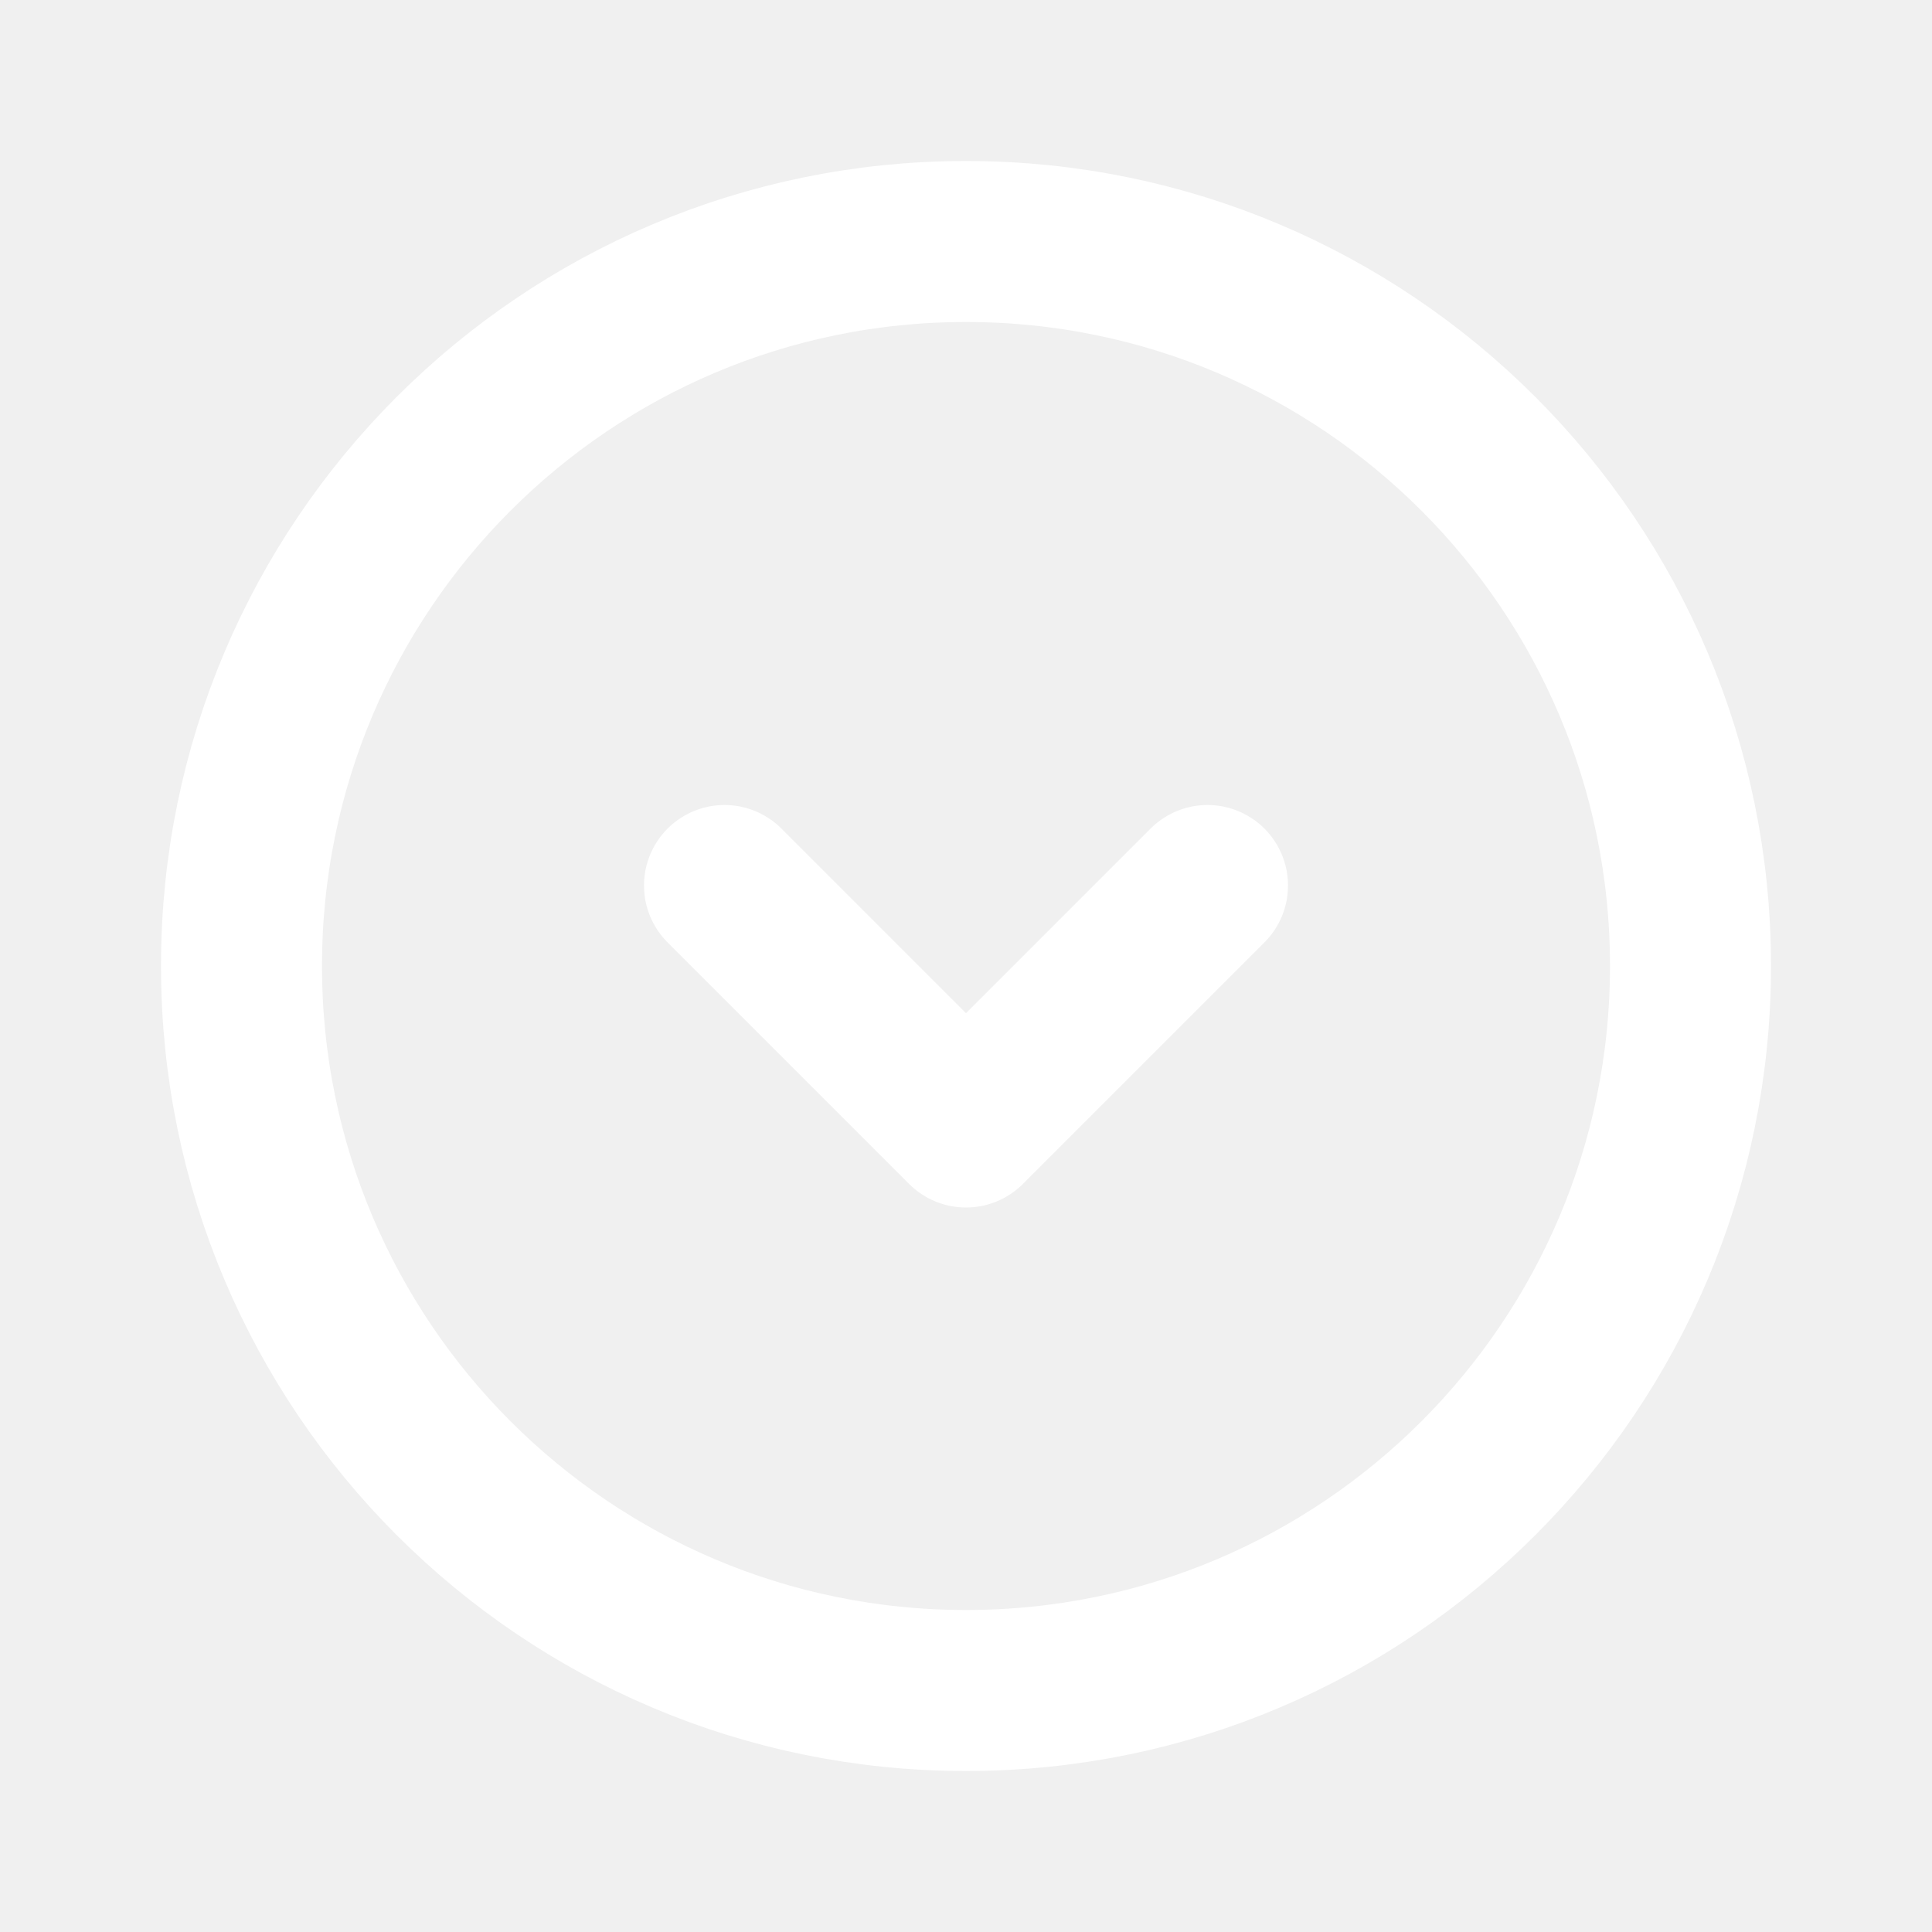
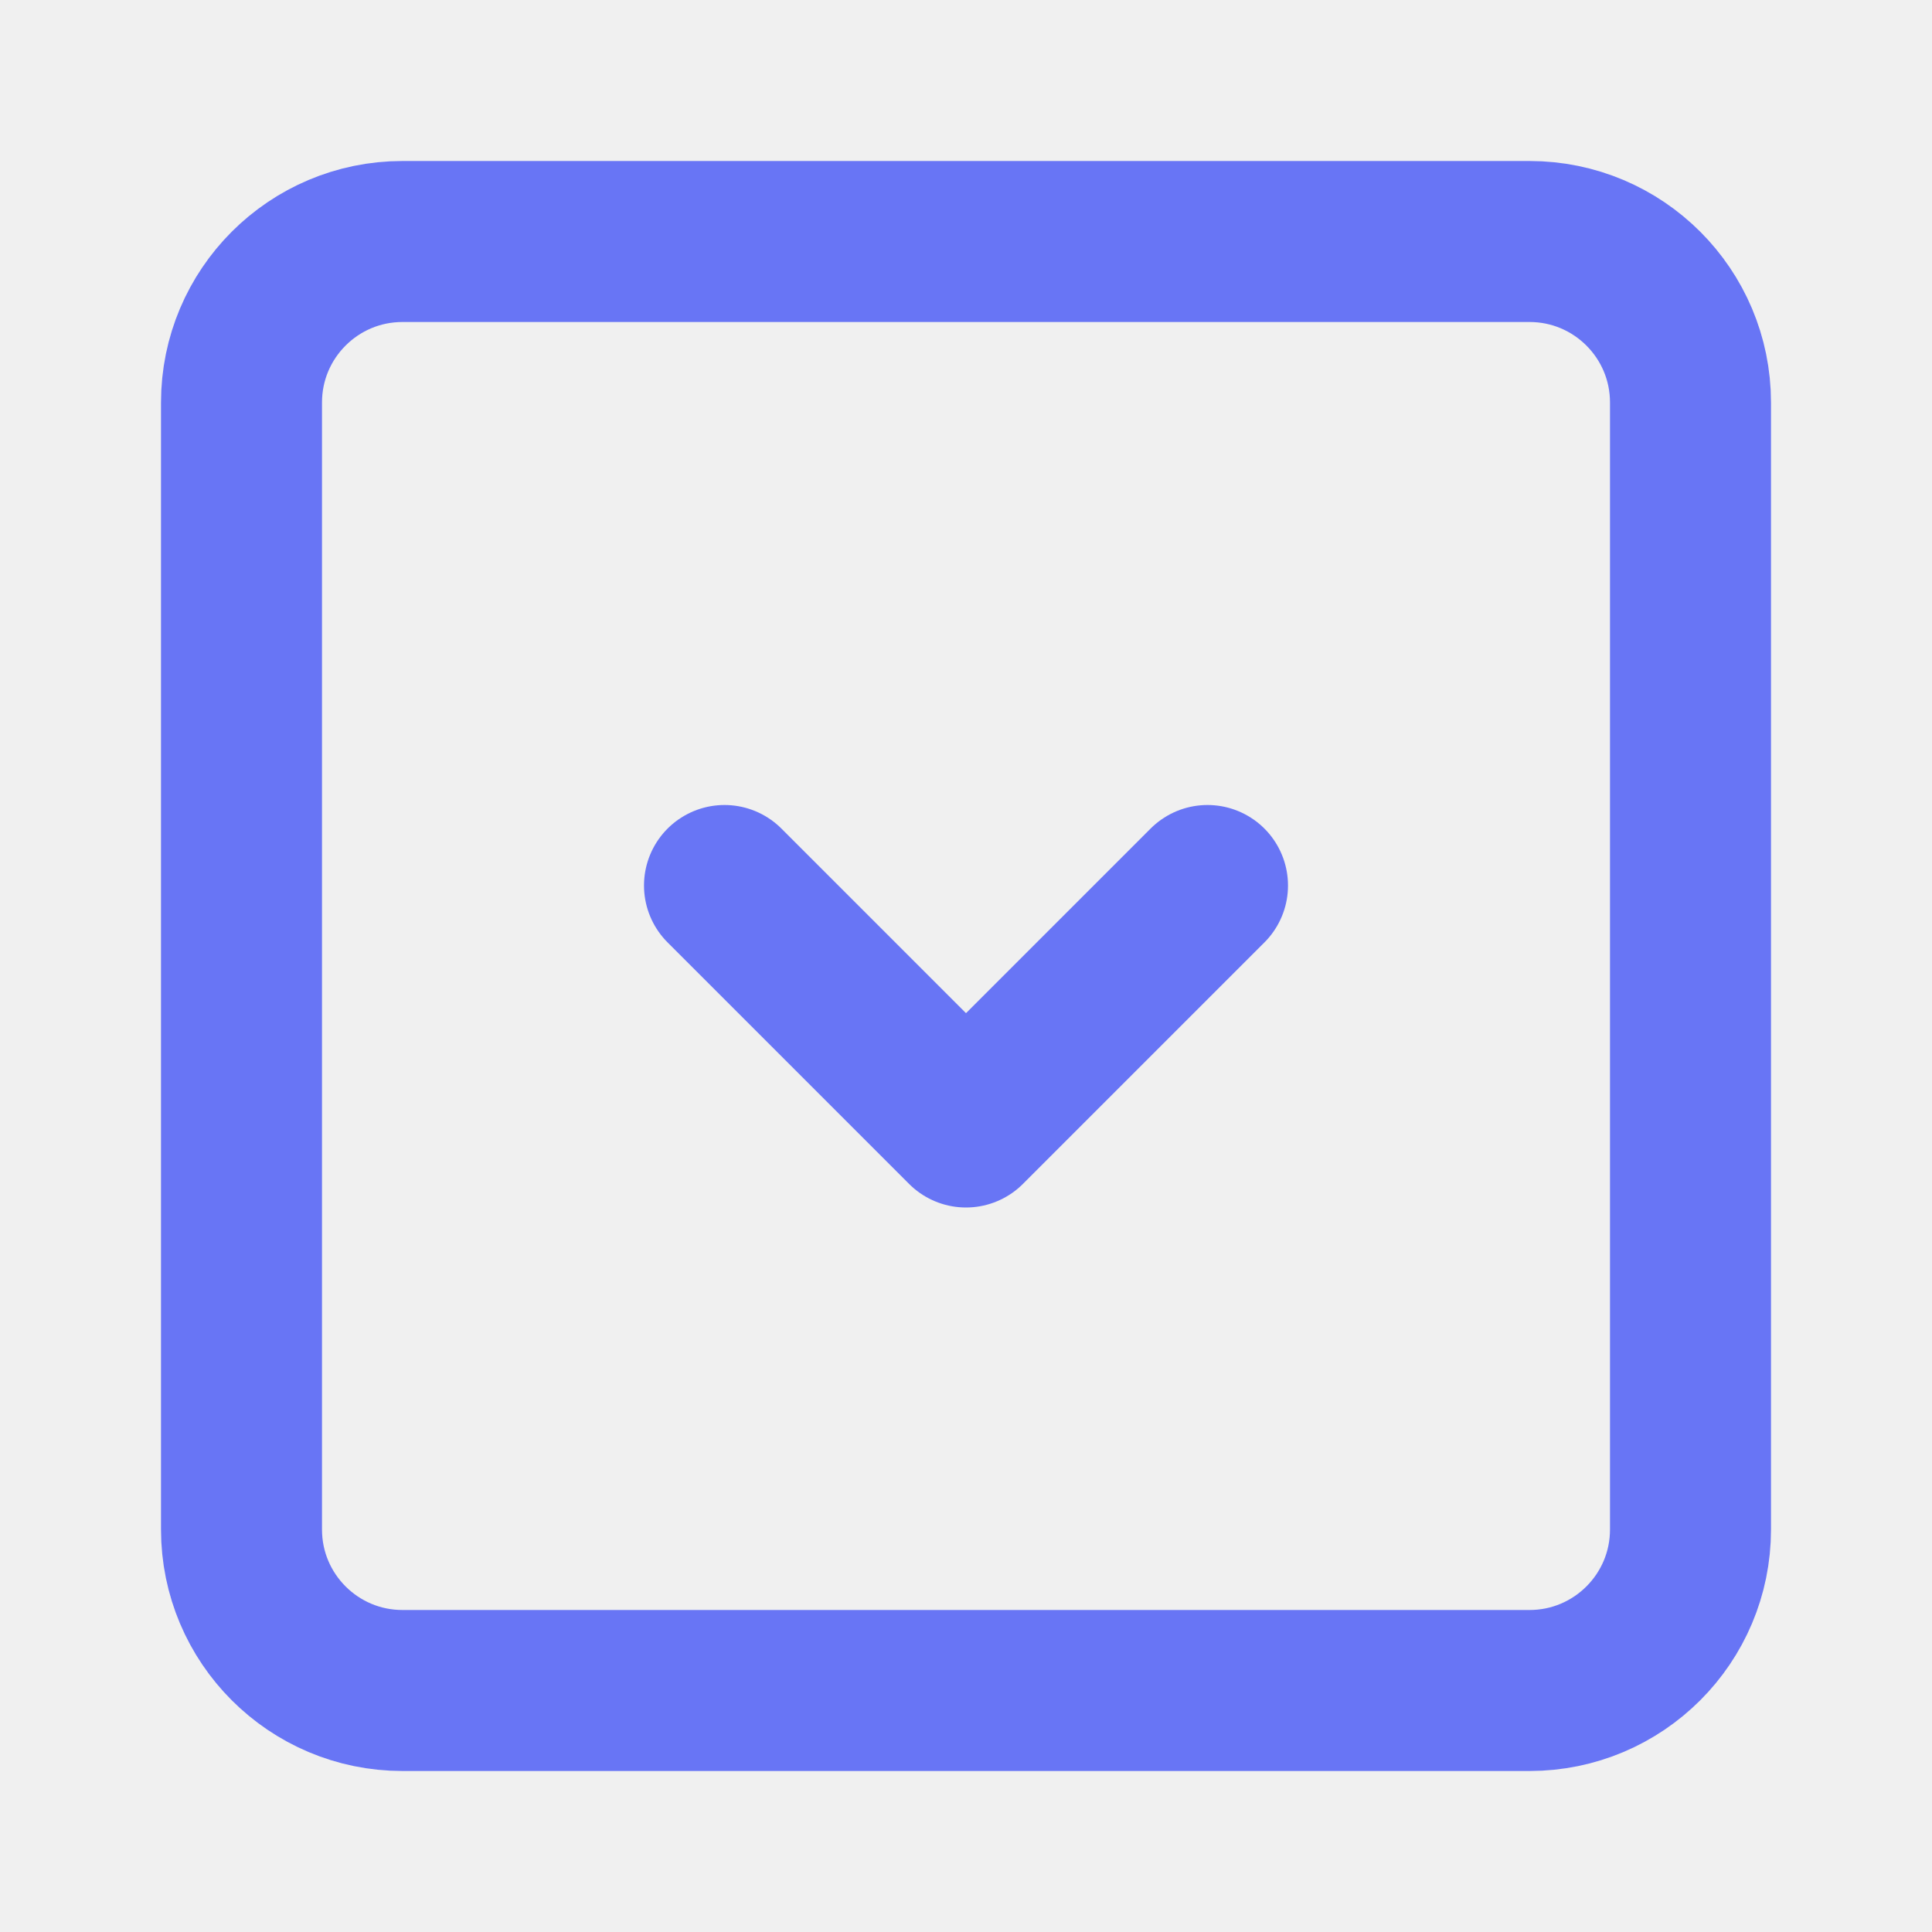
- <svg xmlns="http://www.w3.org/2000/svg" width="24" height="24" viewBox="0 0 24 24" fill="none" stroke="#fff" stroke-width="2" stroke-linecap="round" stroke-linejoin="round" class="icon icon-tabler icons-tabler-outline icon-tabler-circle-chevron-down">
+ <svg xmlns="http://www.w3.org/2000/svg" width="24" height="24" viewBox="0 0 24 24" fill="none" stroke="#6875F5" stroke-width="2" stroke-linecap="round" stroke-linejoin="round" class="icon icon-tabler icons-tabler-outline icon-tabler-select">
  <path stroke="none" d="M0 0h24v24H0z" fill="none" />
-   <path d="M15 11l-3 3l-3 -3" />
-   <path d="M12 3a9 9 0 1 0 0 18a9 9 0 0 0 0 -18z" />
+   <path d="M3 3m0 2a2 2 0 0 1 2 -2h14a2 2 0 0 1 2 2v14a2 2 0 0 1 -2 2h-14a2 2 0 0 1 -2 -2z" />
+   <path d="M9 11l3 3l3 -3" />
</svg>
